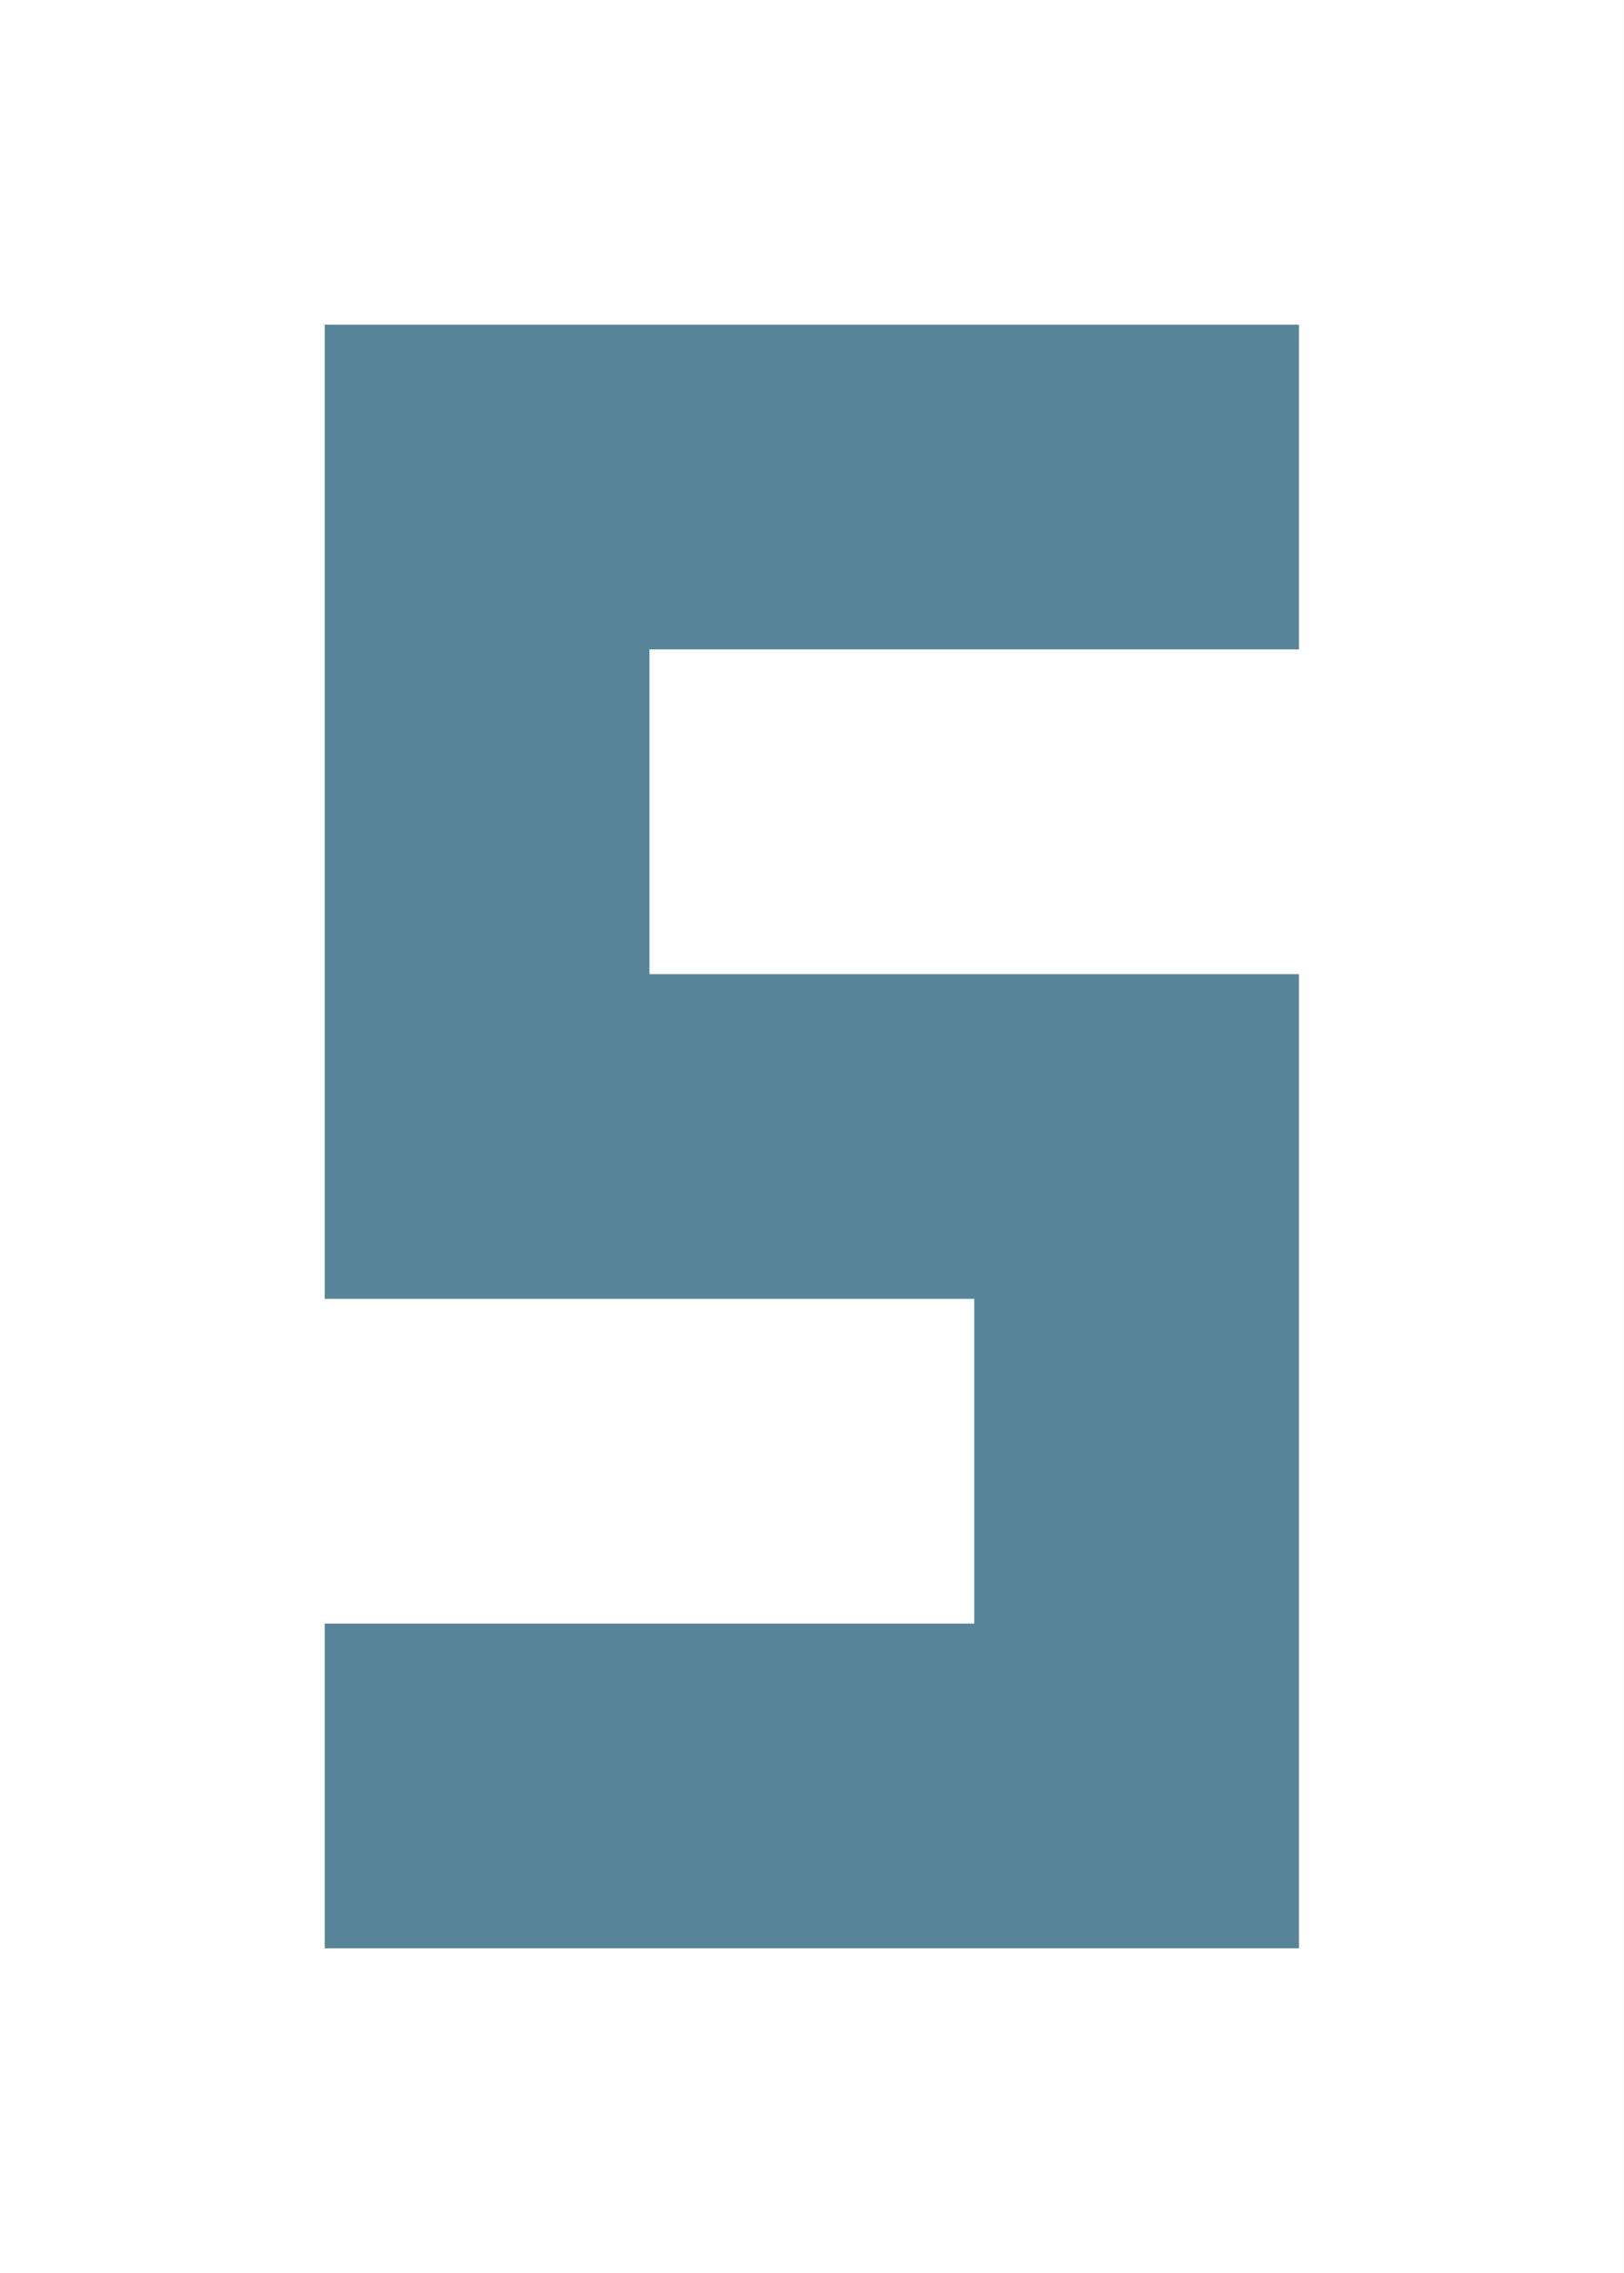
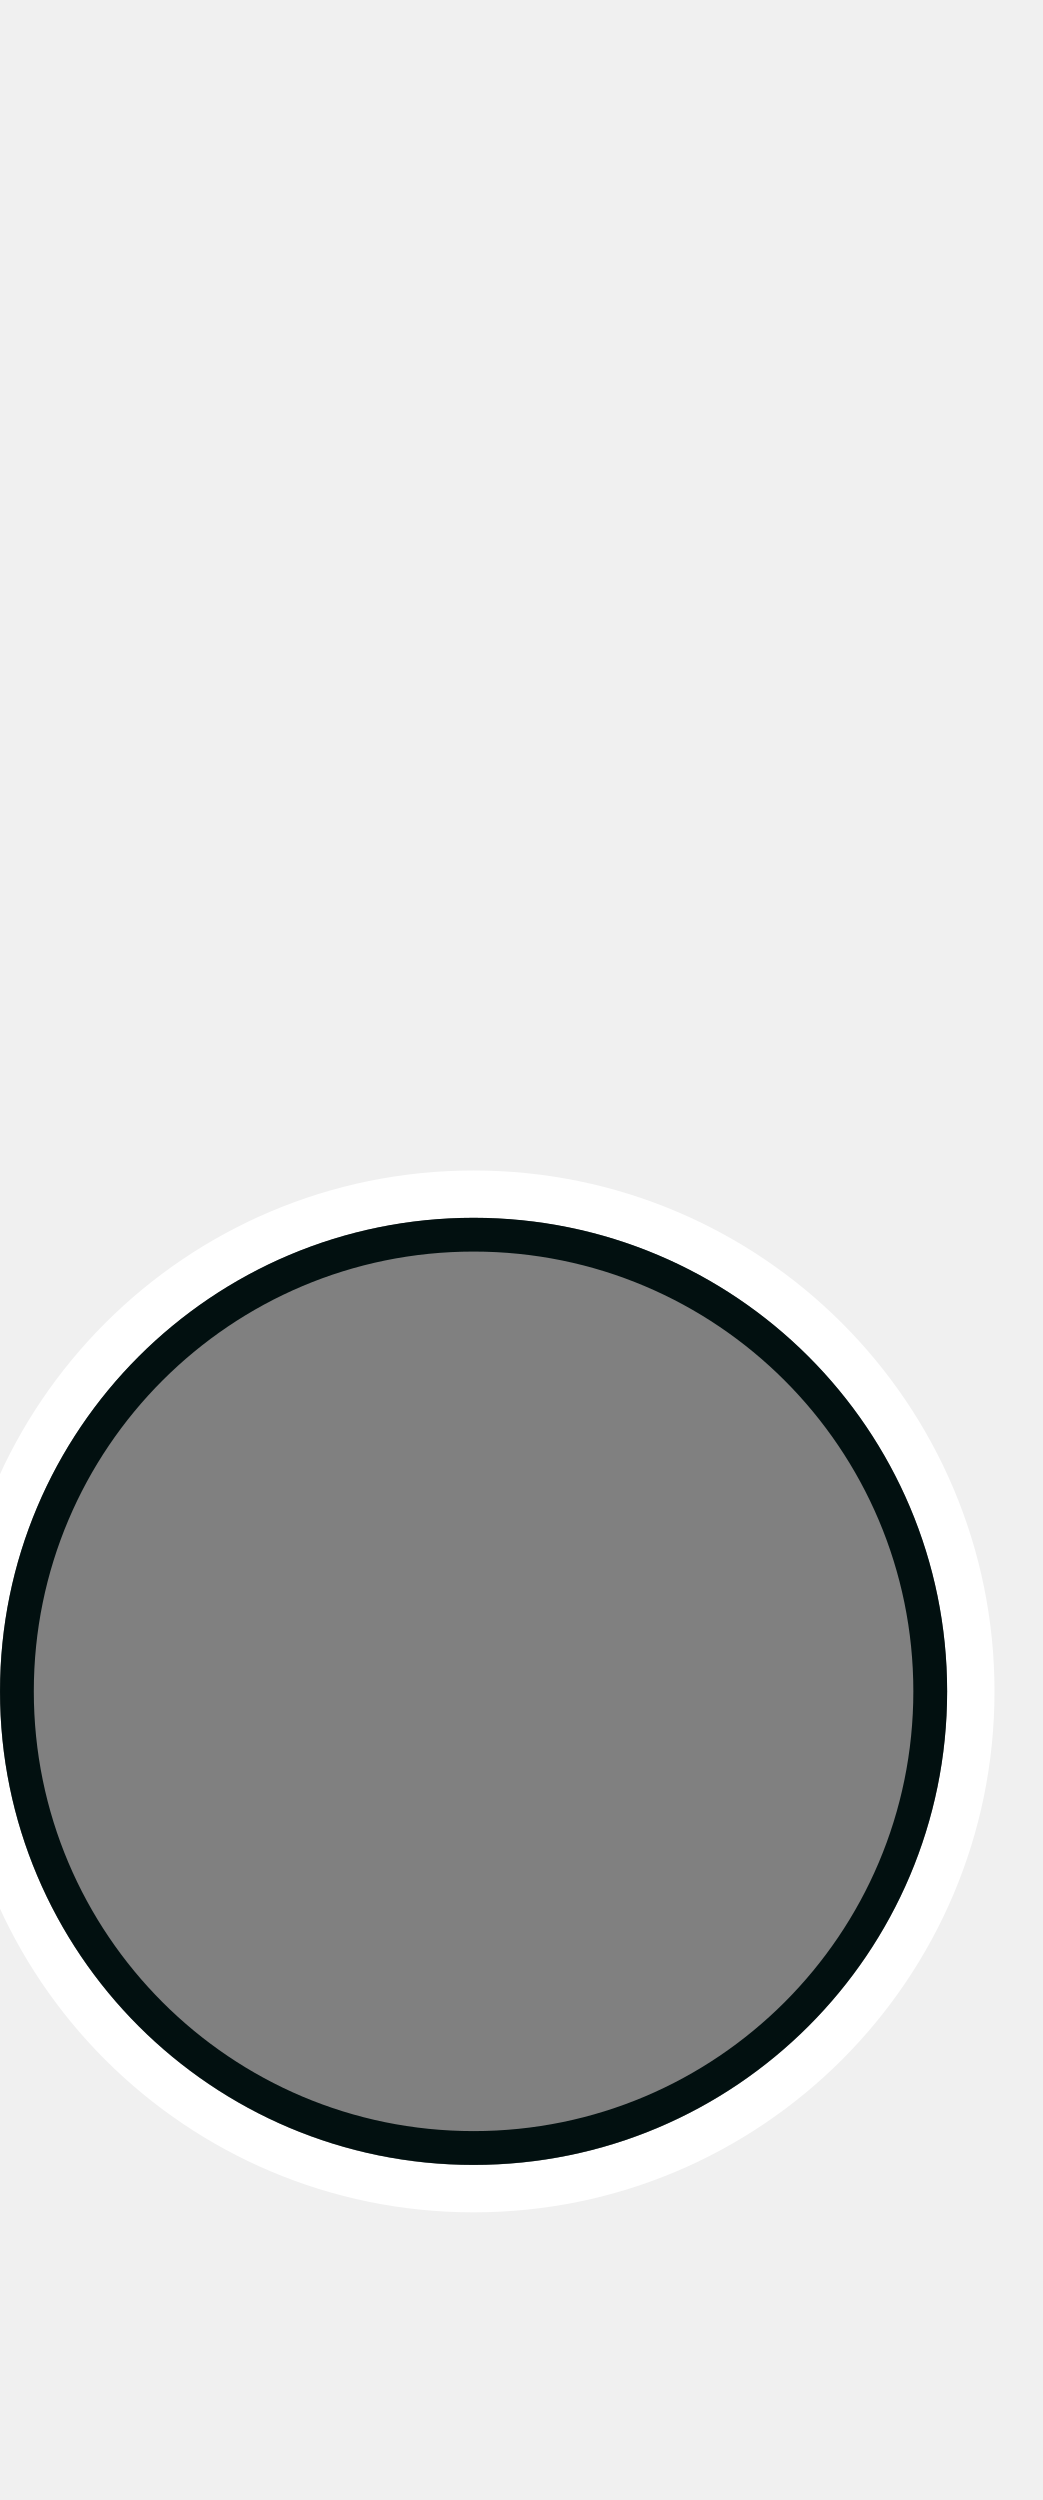
- <svg xmlns="http://www.w3.org/2000/svg" version="1.1" width="5" height="7">
-   <rect width="5" height="7" fill="white" />
-   <path d="M 4,1 1,1 1,4 3,4 3,5 1,5 1,6 4,6 4,3 2,3 2,2 4,2 4,1 z" fill="#588499" />
+ <svg>
+   <g id="layer1" transform="translate(0,-1036.362)">
+     <path transform="matrix(1.166667,0,0,1.166667,0,1033.696)" d="m 6,13 a 3,3 0 1 1 -6,0 3,3 0 1 1 6,0 z" id="path4333" style="fill:none;fill-opacity:1;stroke:#ffffff;stroke-opacity:1;stroke-width:0.6;stroke-miterlimit:4;stroke-dasharray:none" />
+     <path style="fill:#808080;fill-opacity:1;stroke:none" id="path4325" d="m 6,13 a 3,3 0 1 1 -6,0 3,3 0 1 1 6,0 z" transform="matrix(1.166667,0,0,1.166667,0,1033.696)" />
+     <path transform="matrix(1.125,0,0,1.125002,0.125,1034.237)" d="m 6,13 a 3,3 0 1 1 -6,0 3,3 0 1 1 6,0 z" id="path4327" style="fill:none;stroke:#021010;stroke-width:0.222;stroke-miterlimit:4;stroke-opacity:1;stroke-dasharray:none" />
+   </g>
</svg>
